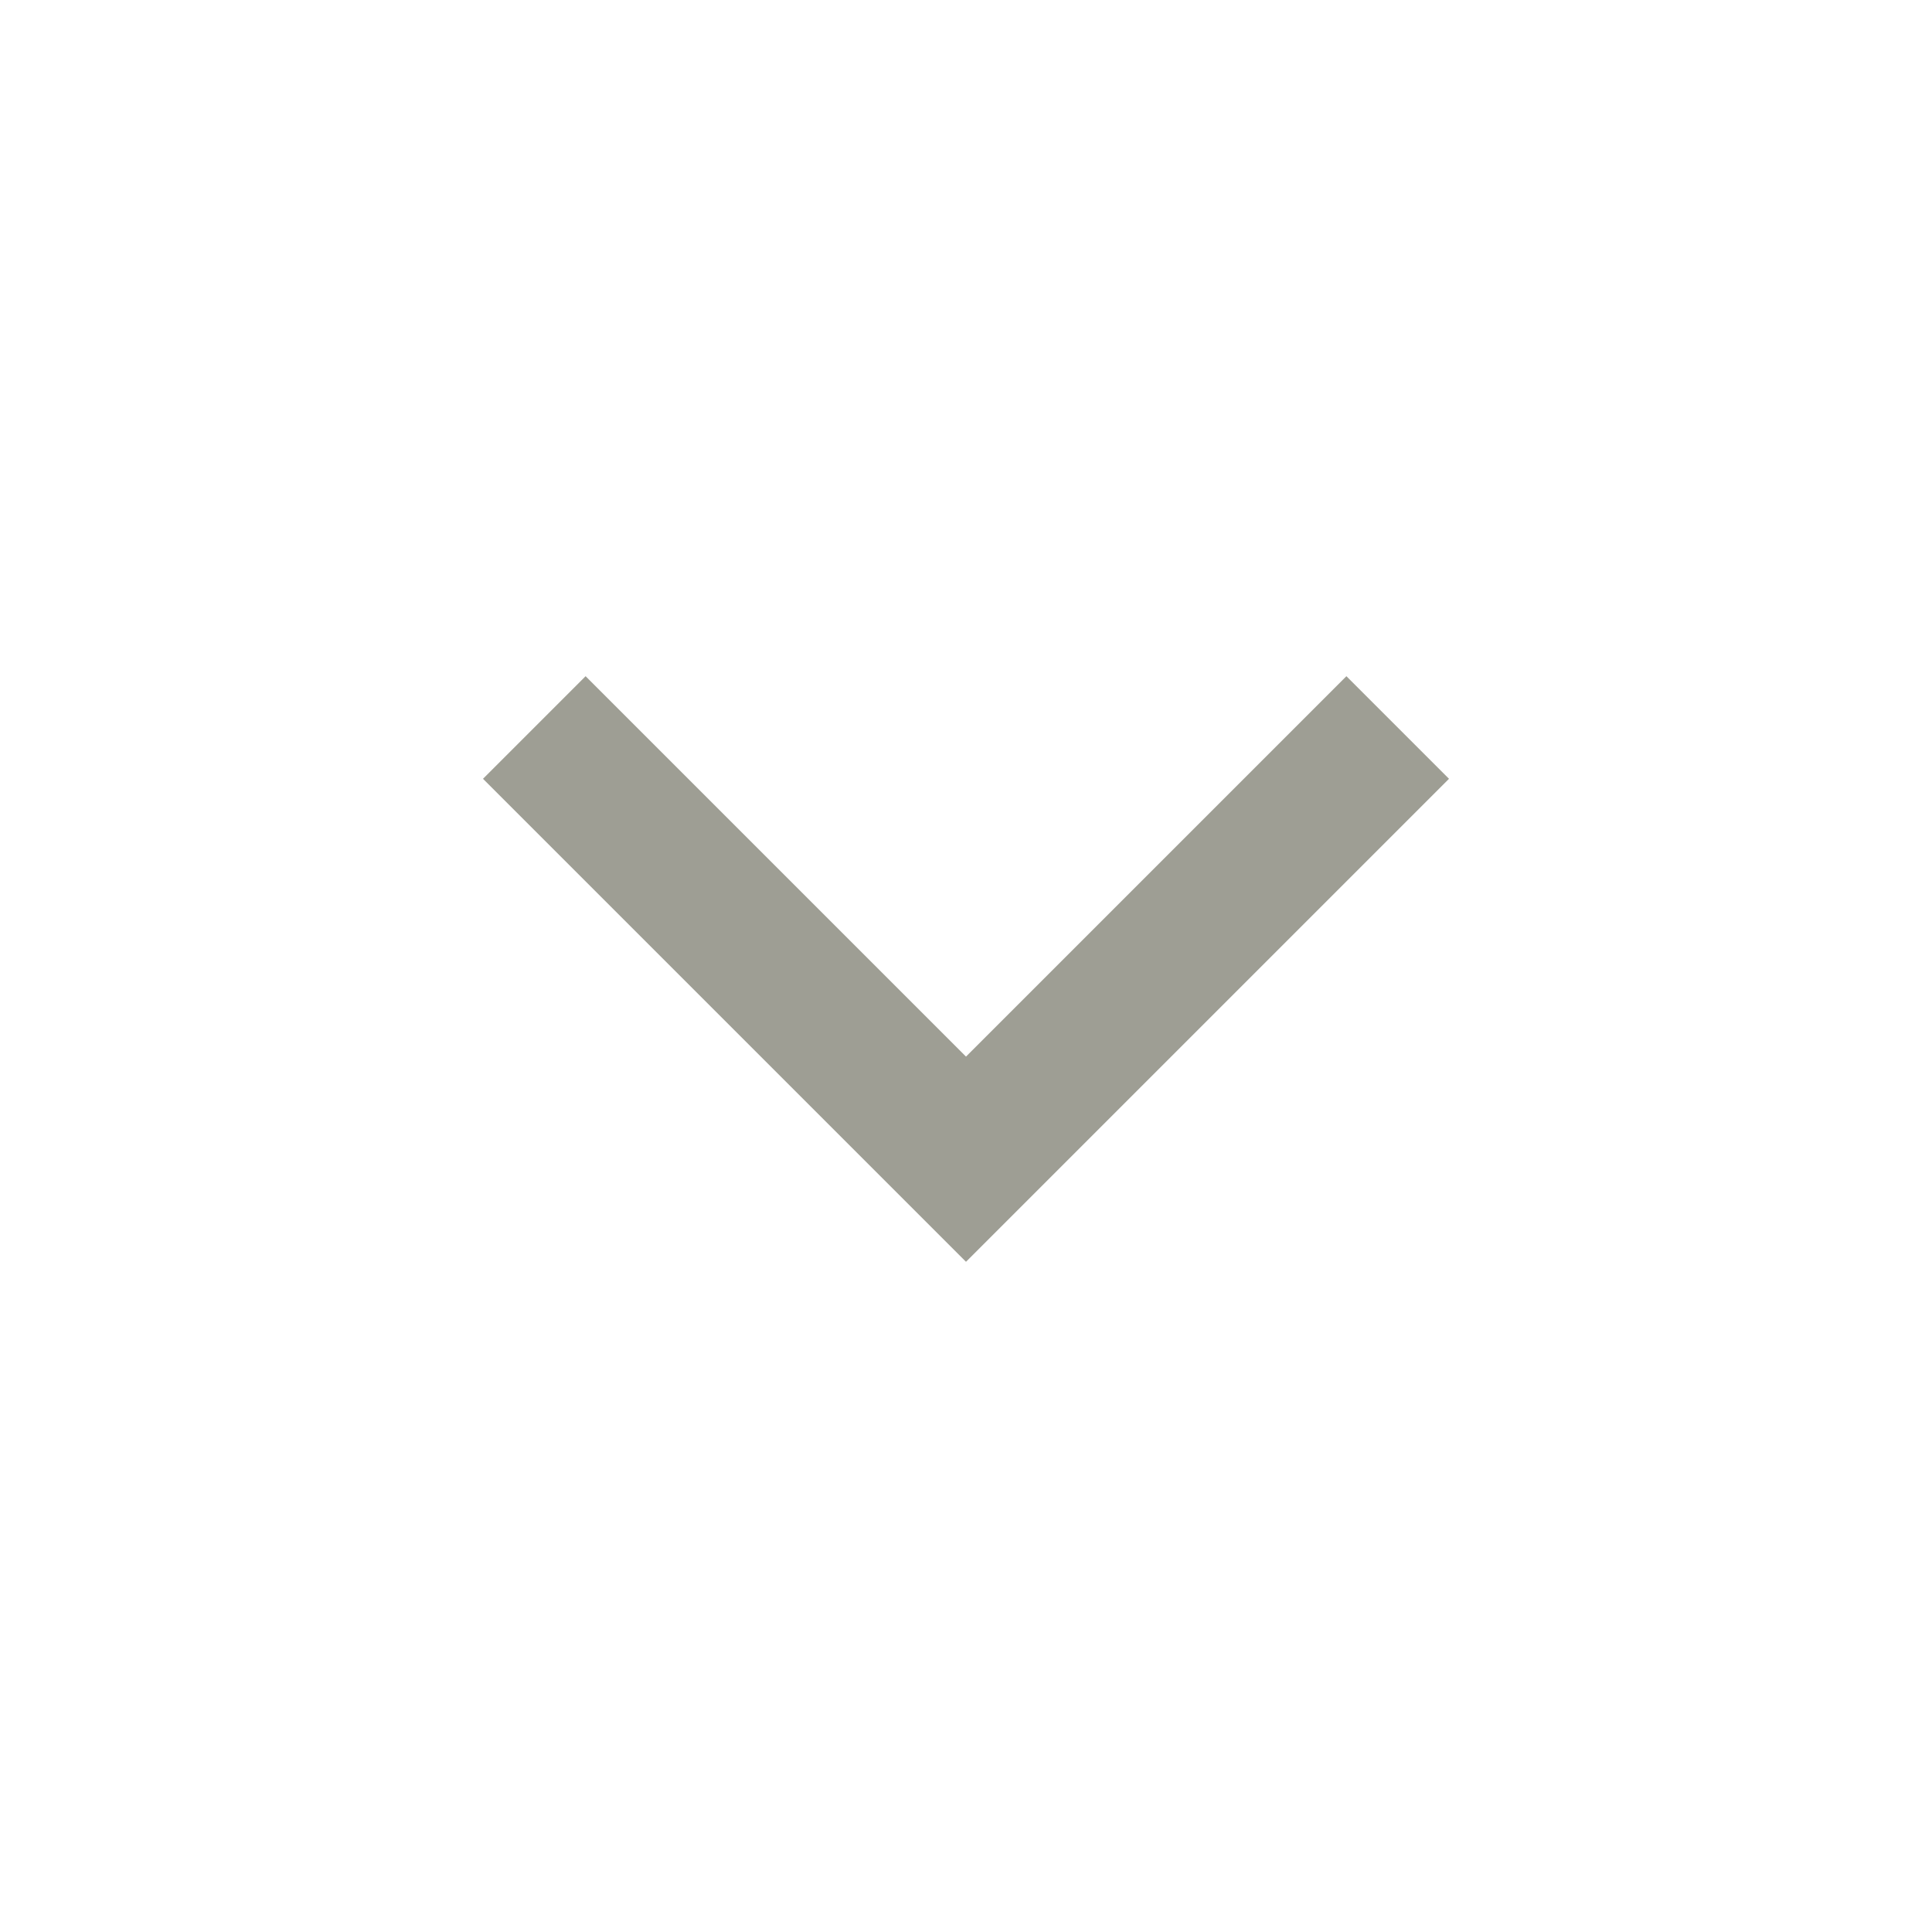
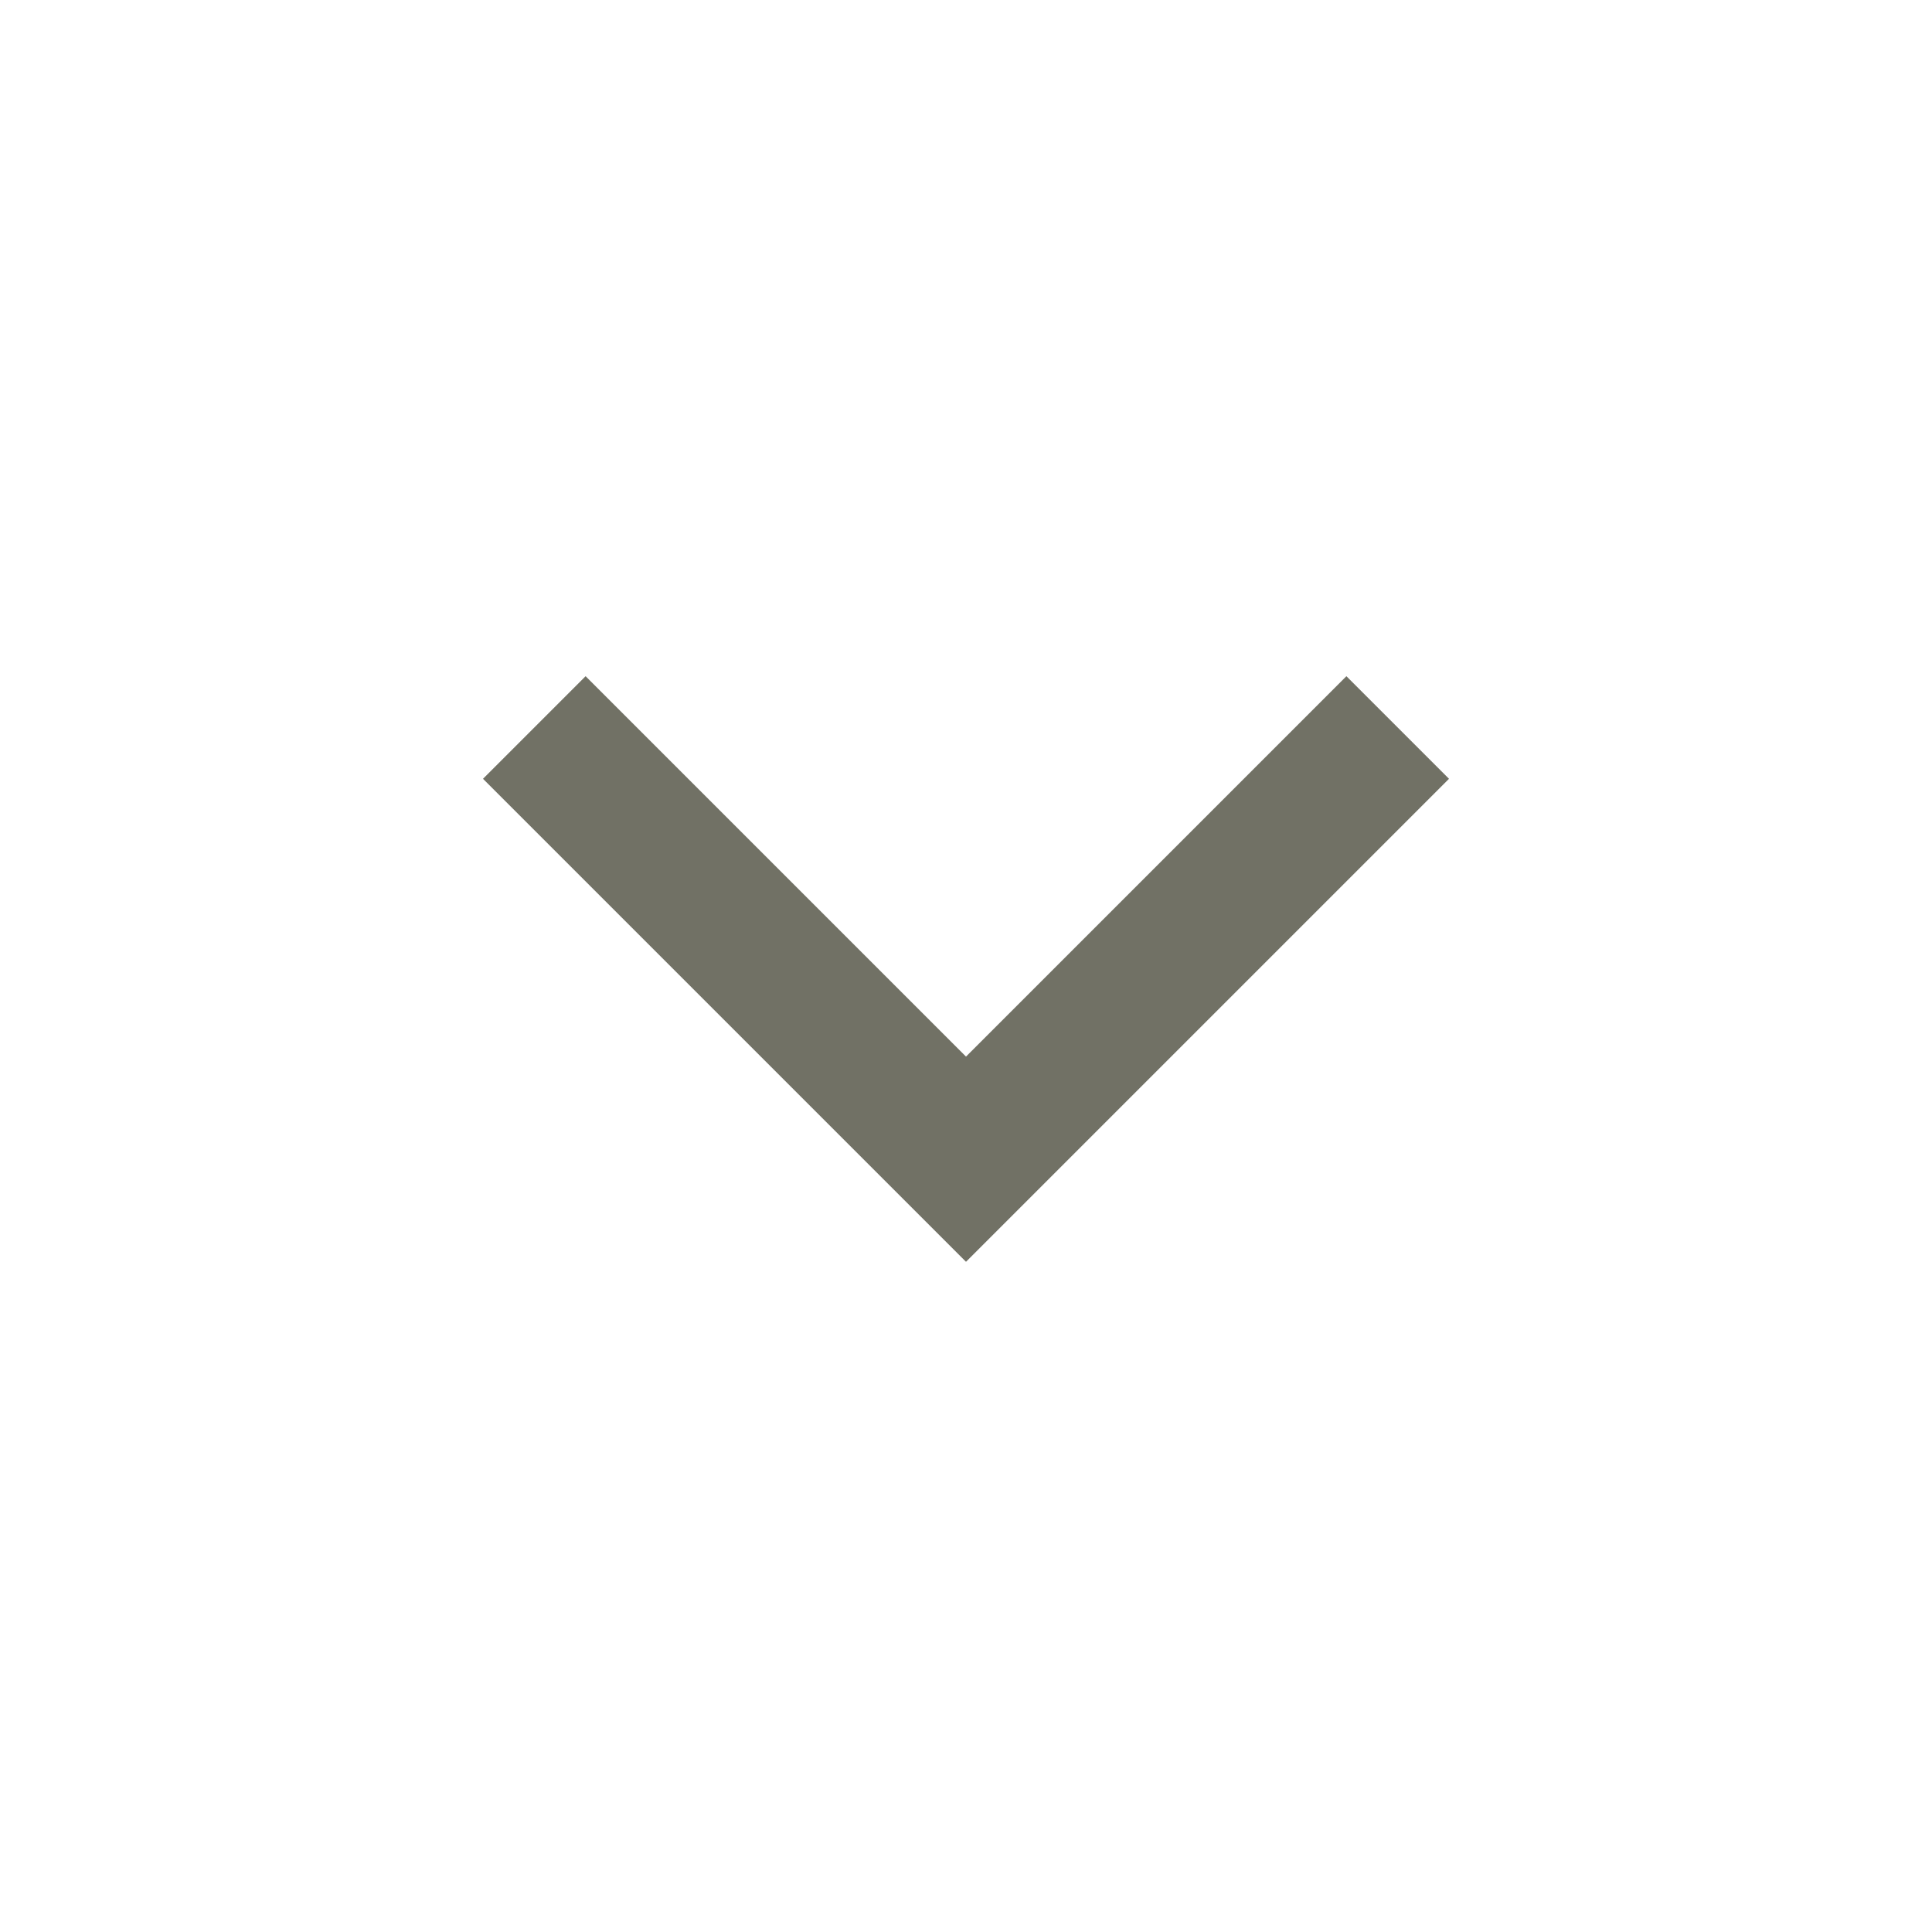
<svg xmlns="http://www.w3.org/2000/svg" preserveAspectRatio="none" overflow="visible" style="display: block;" width="20" height="20" viewBox="0 0 20 20" fill="none">
  <g id="keyboard_arrow_down">
    <mask id="mask0_0_28" style="mask-type:alpha" maskUnits="userSpaceOnUse" x="0" y="0" width="20" height="20">
      <rect id="Bounding box" width="20" height="20" fill="#D9D9D9" />
    </mask>
    <g mask="url(#mask0_0_28)">
-       <path id="keyboard_arrow_down_2" d="M10 13.062L5 8.062L6.062 7L10 10.938L13.938 7L15 8.062L10 13.062Z" fill="#9E9E94" />
+       <path id="keyboard_arrow_down_2" d="M10 13.062L5 8.062L6.062 7L10 10.938L13.938 7L15 8.062L10 13.062Z" fill="#717165" />
    </g>
  </g>
</svg>
